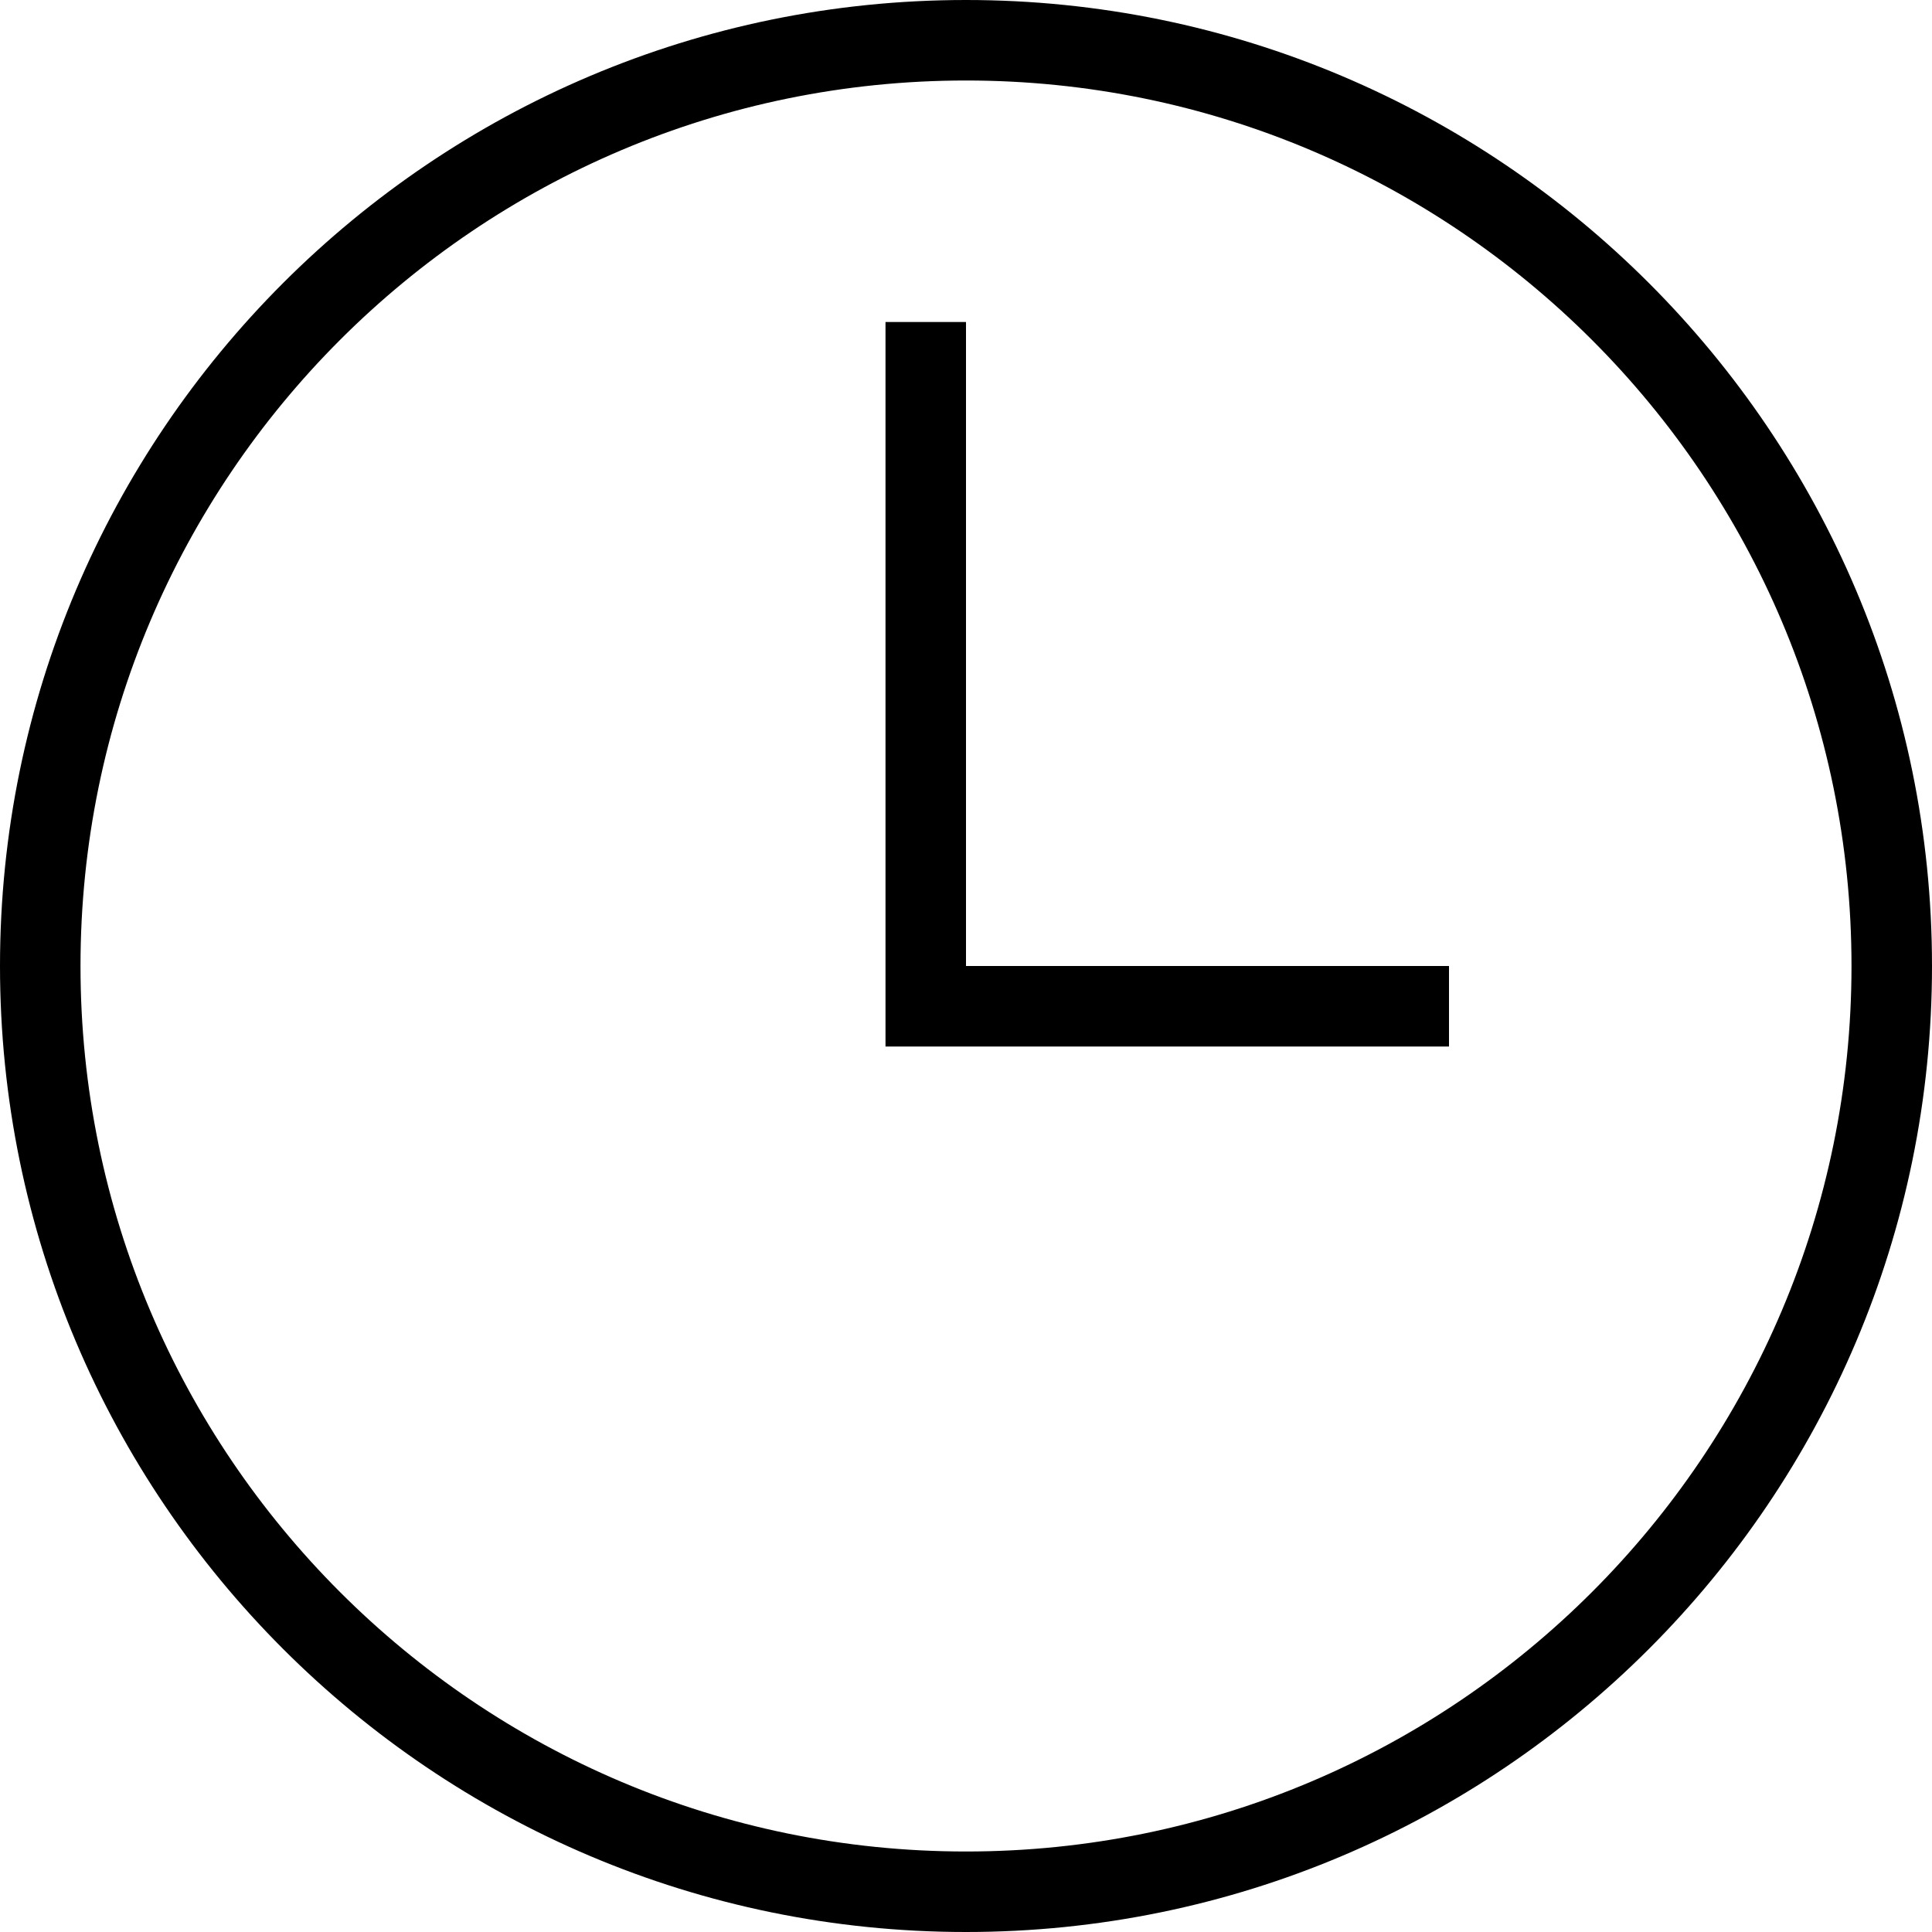
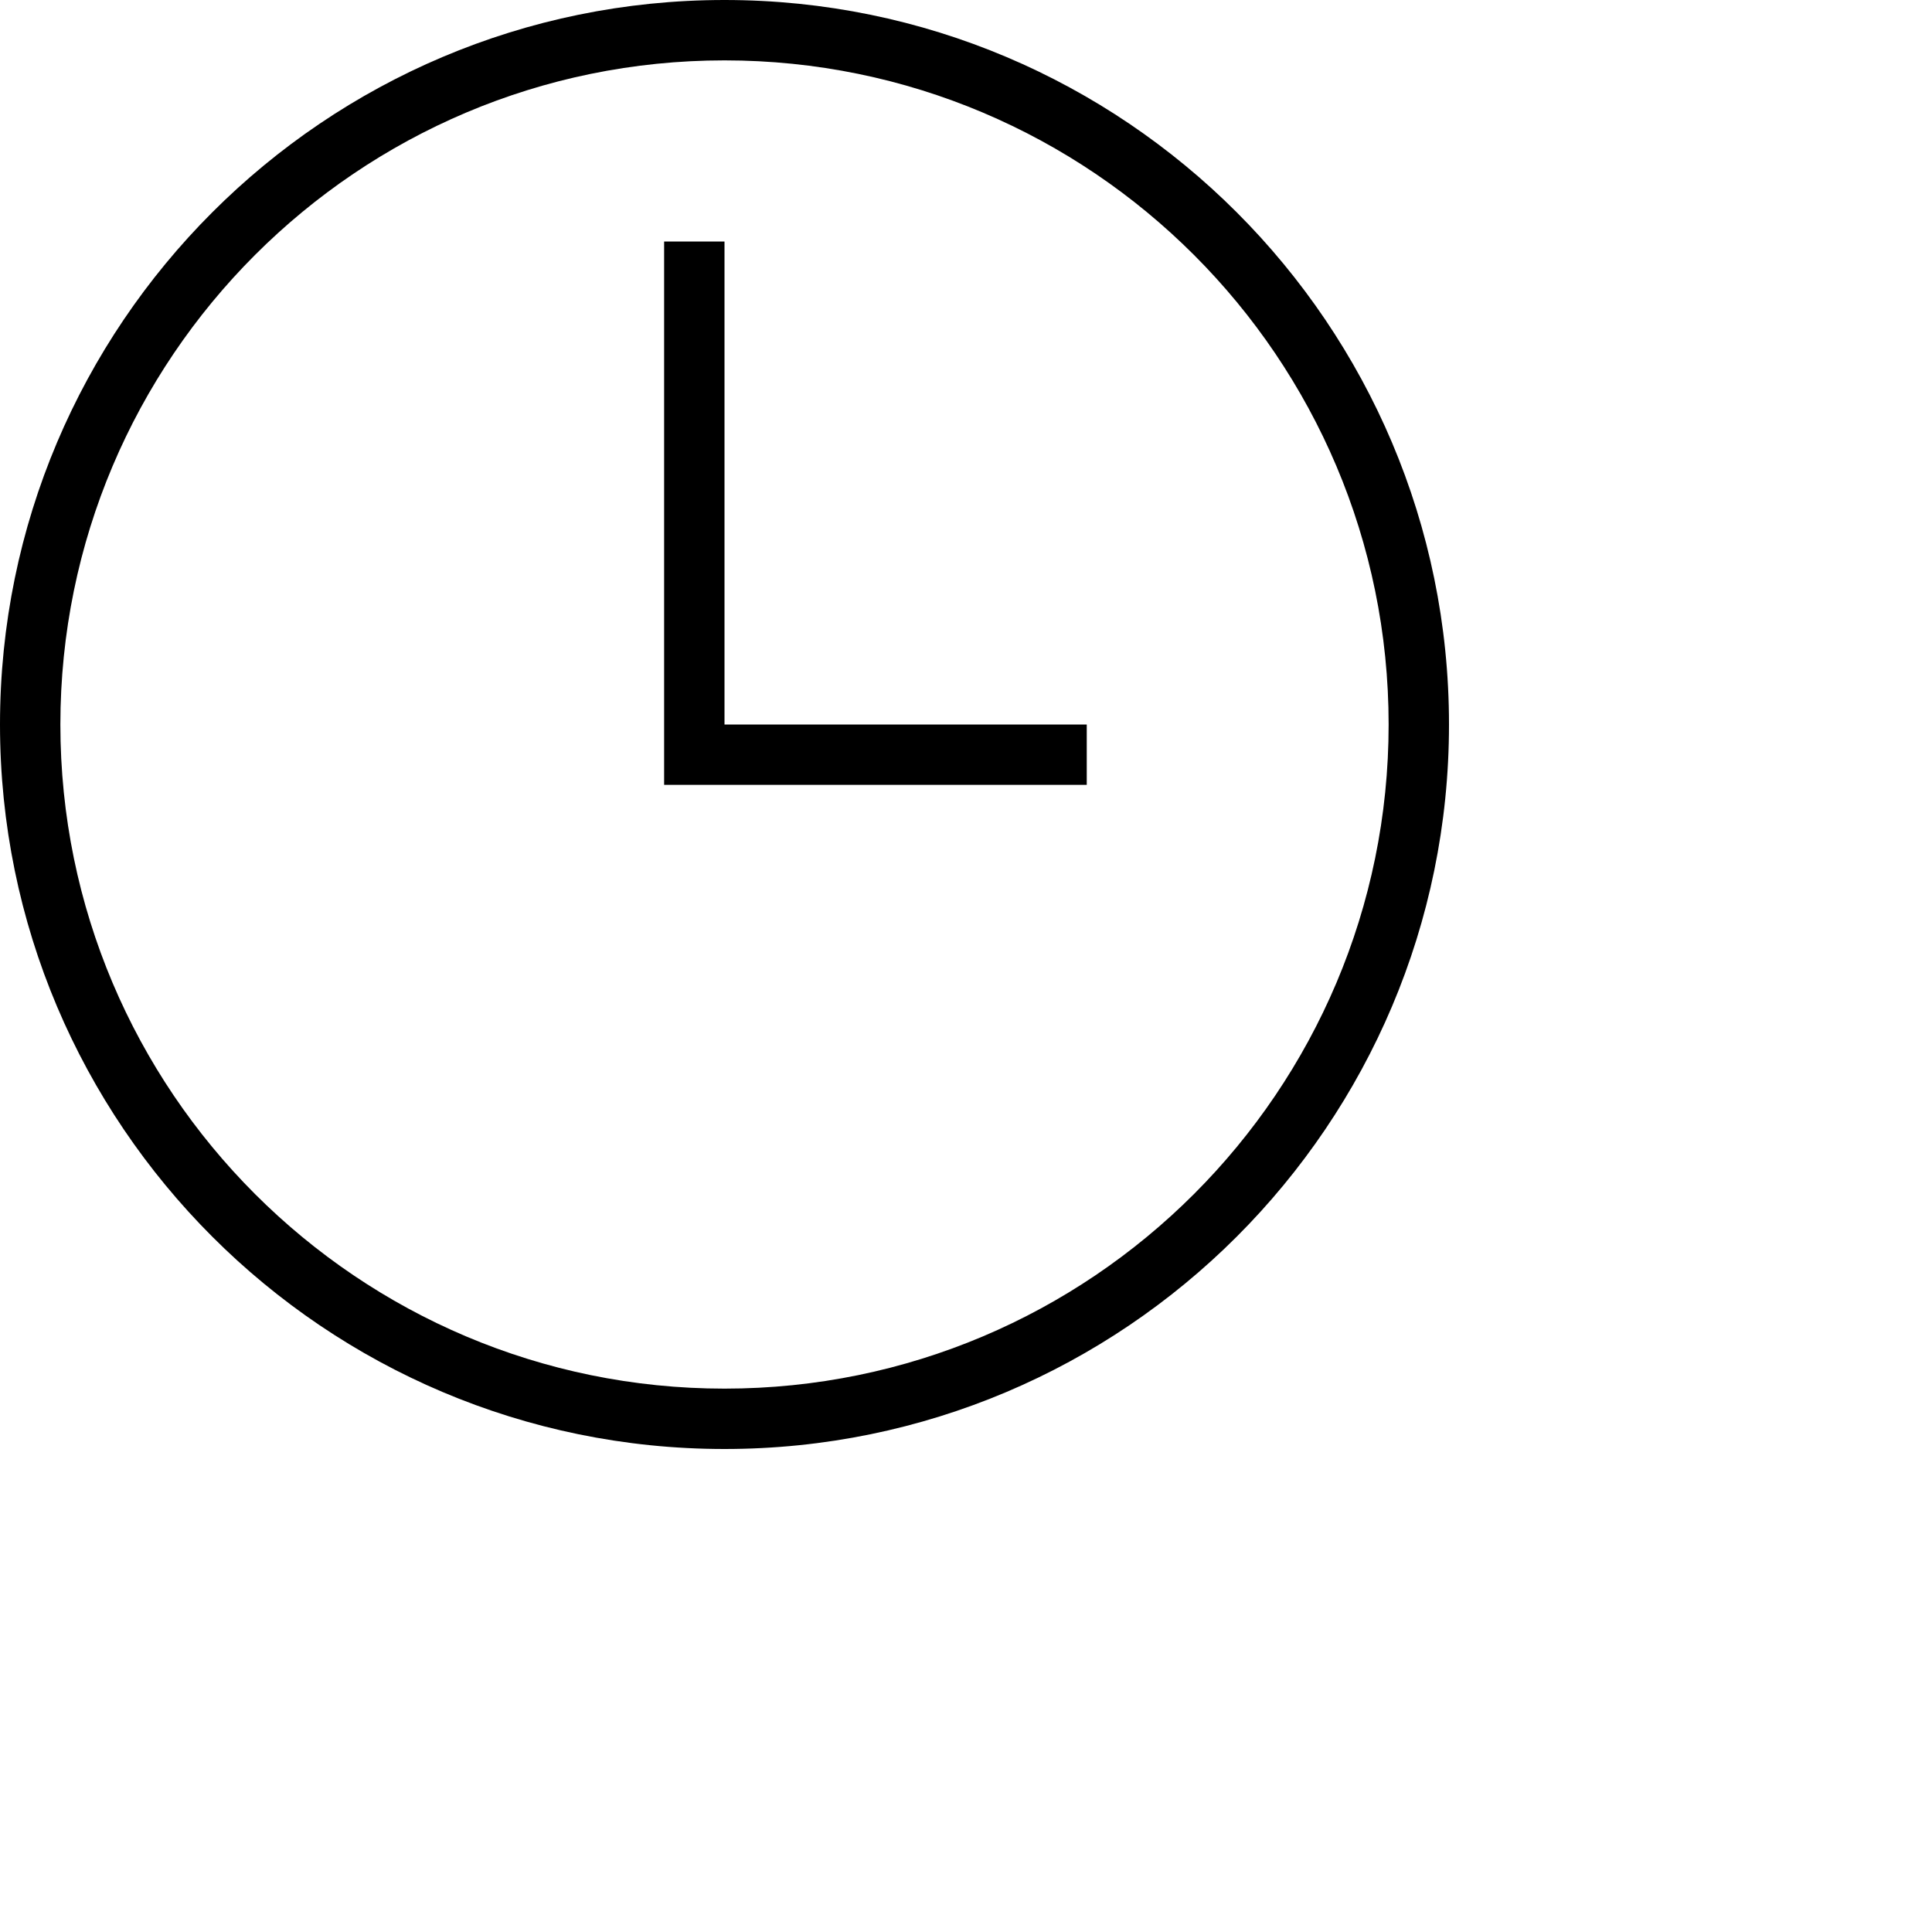
- <svg xmlns="http://www.w3.org/2000/svg" width="24" height="24" fill-rule="evenodd" clip-rule="evenodd">
+ <svg xmlns="http://www.w3.org/2000/svg" width="32" height="32" fill-rule="evenodd" clip-rule="evenodd">
  <path d="M12 0c6.623 0 12 5.377 12 12s-5.377 12-12 12-12-5.377-12-12 5.377-12 12-12zm0 1c6.071 0 11 4.929 11 11s-4.929 11-11 11-11-4.929-11-11 4.929-11 11-11zm0 11h6v1h-7v-9h1v8z" />
</svg>
